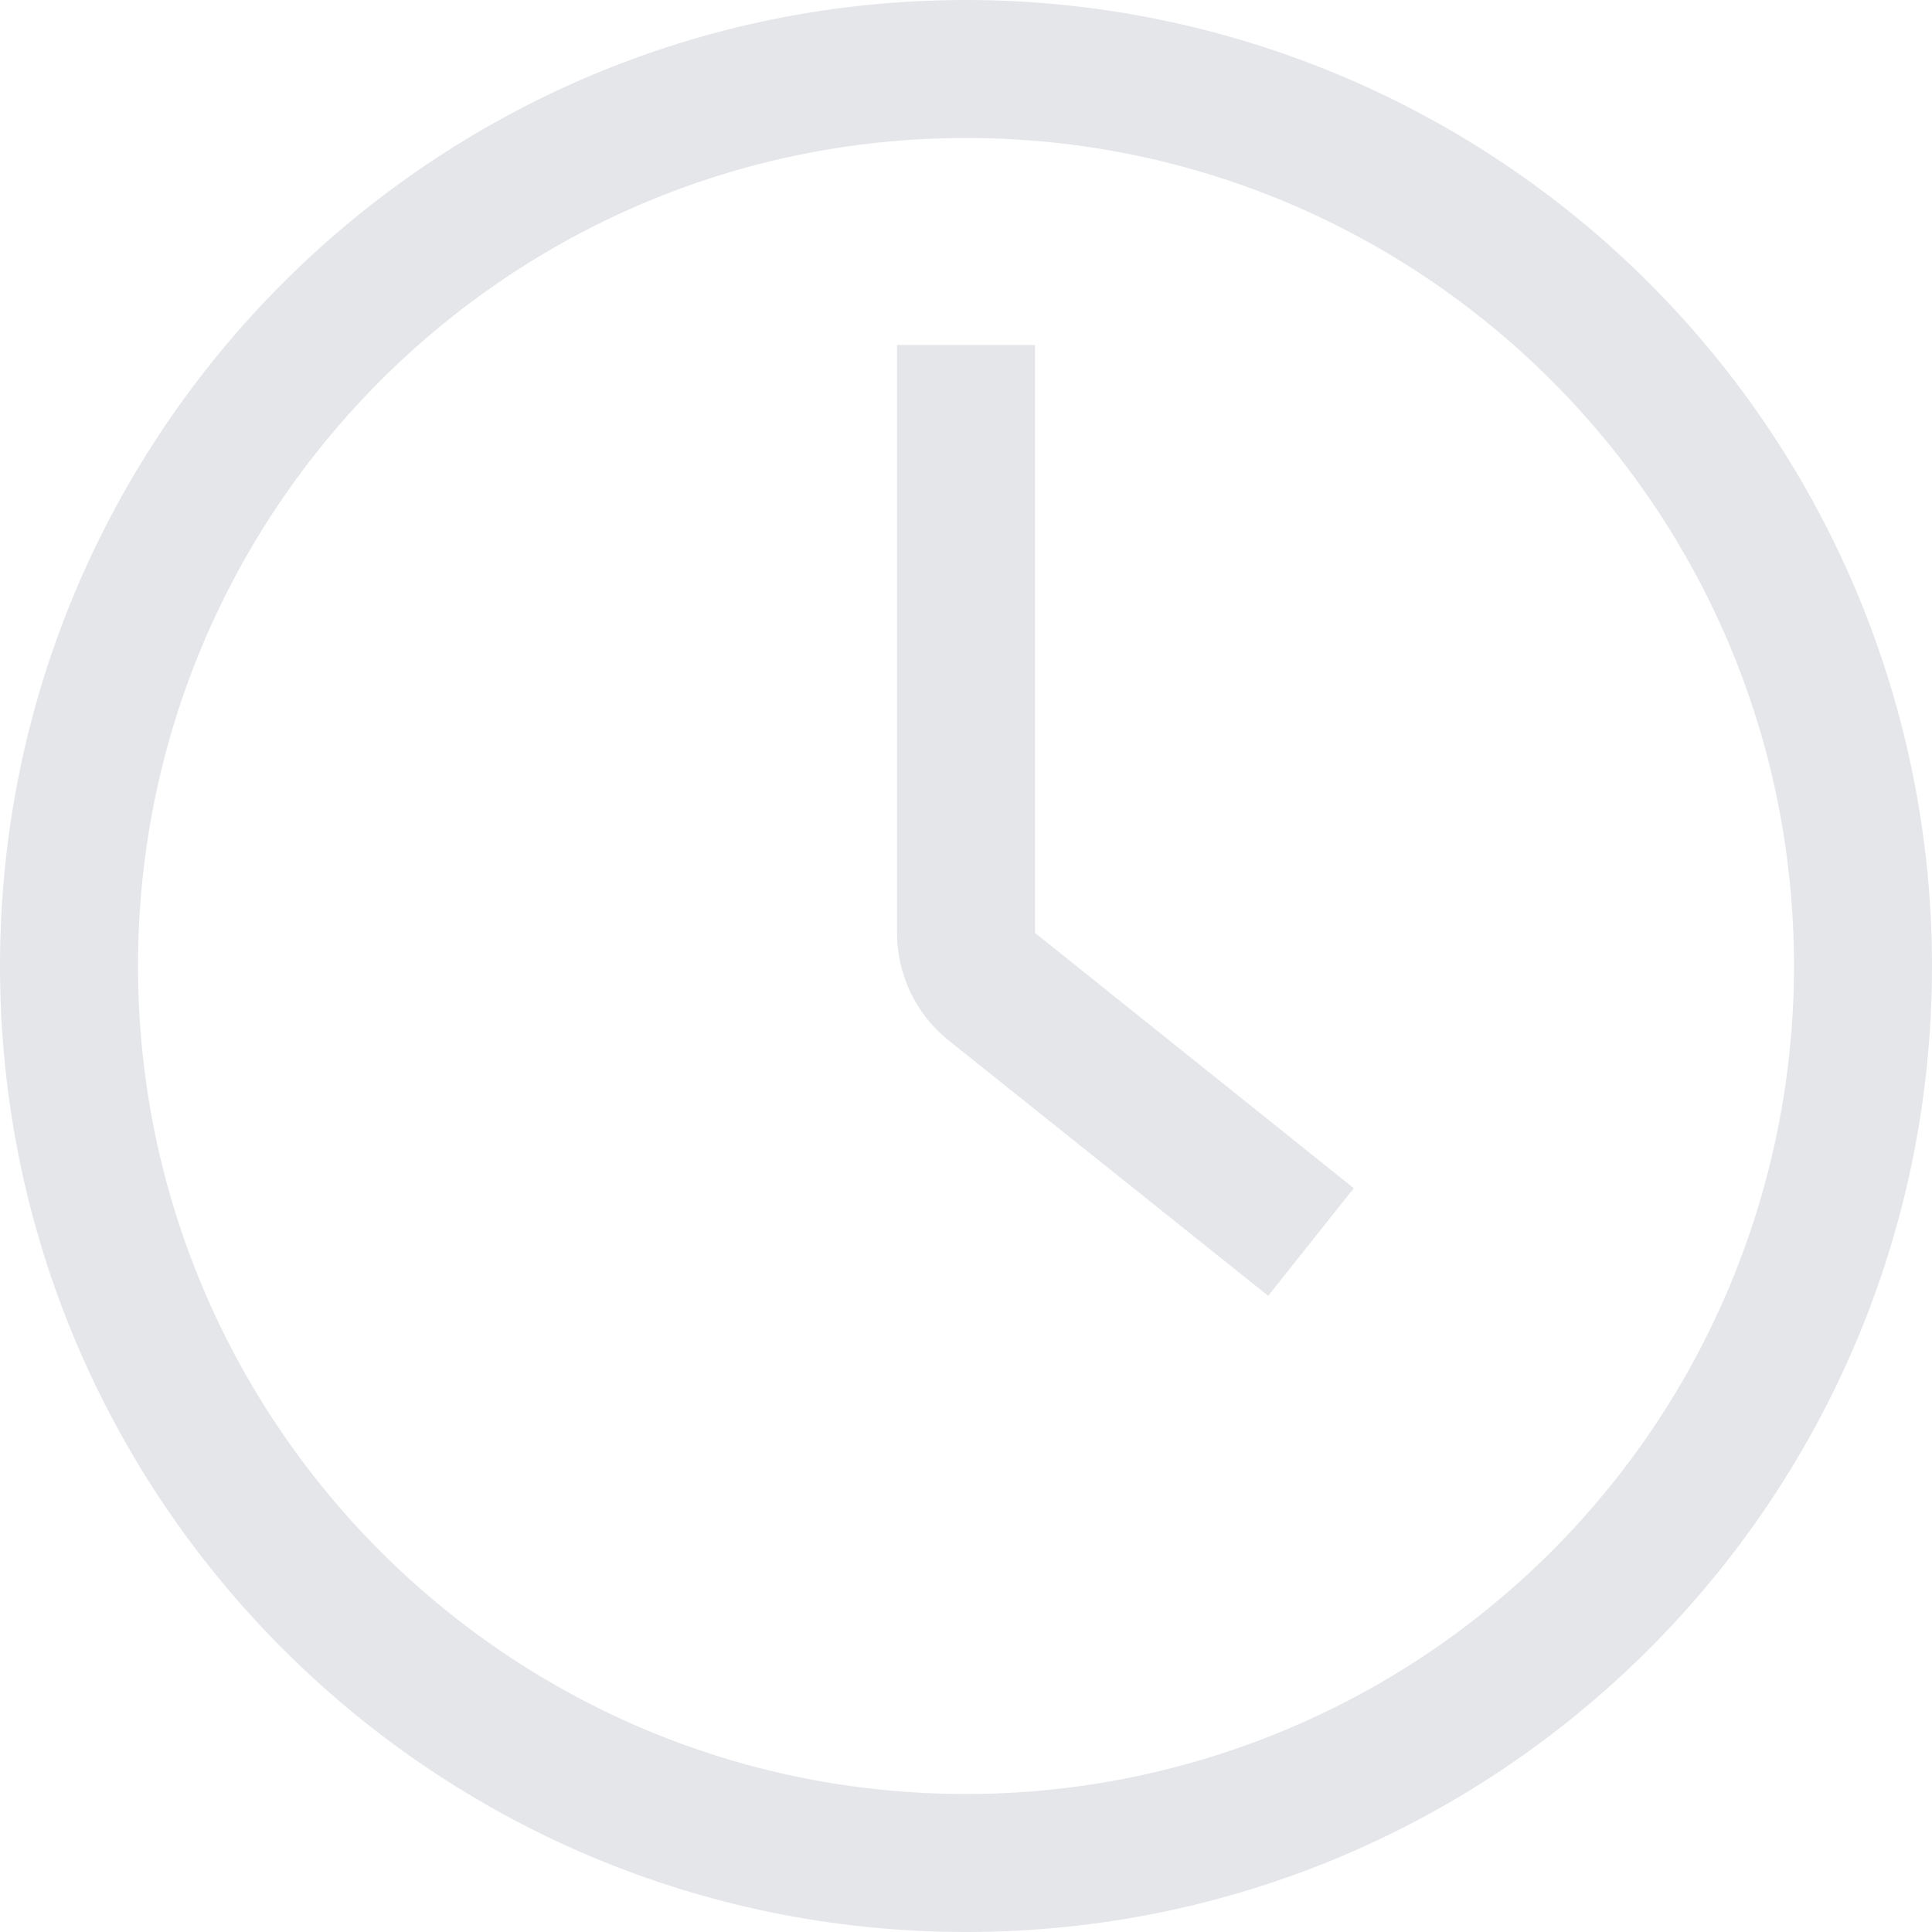
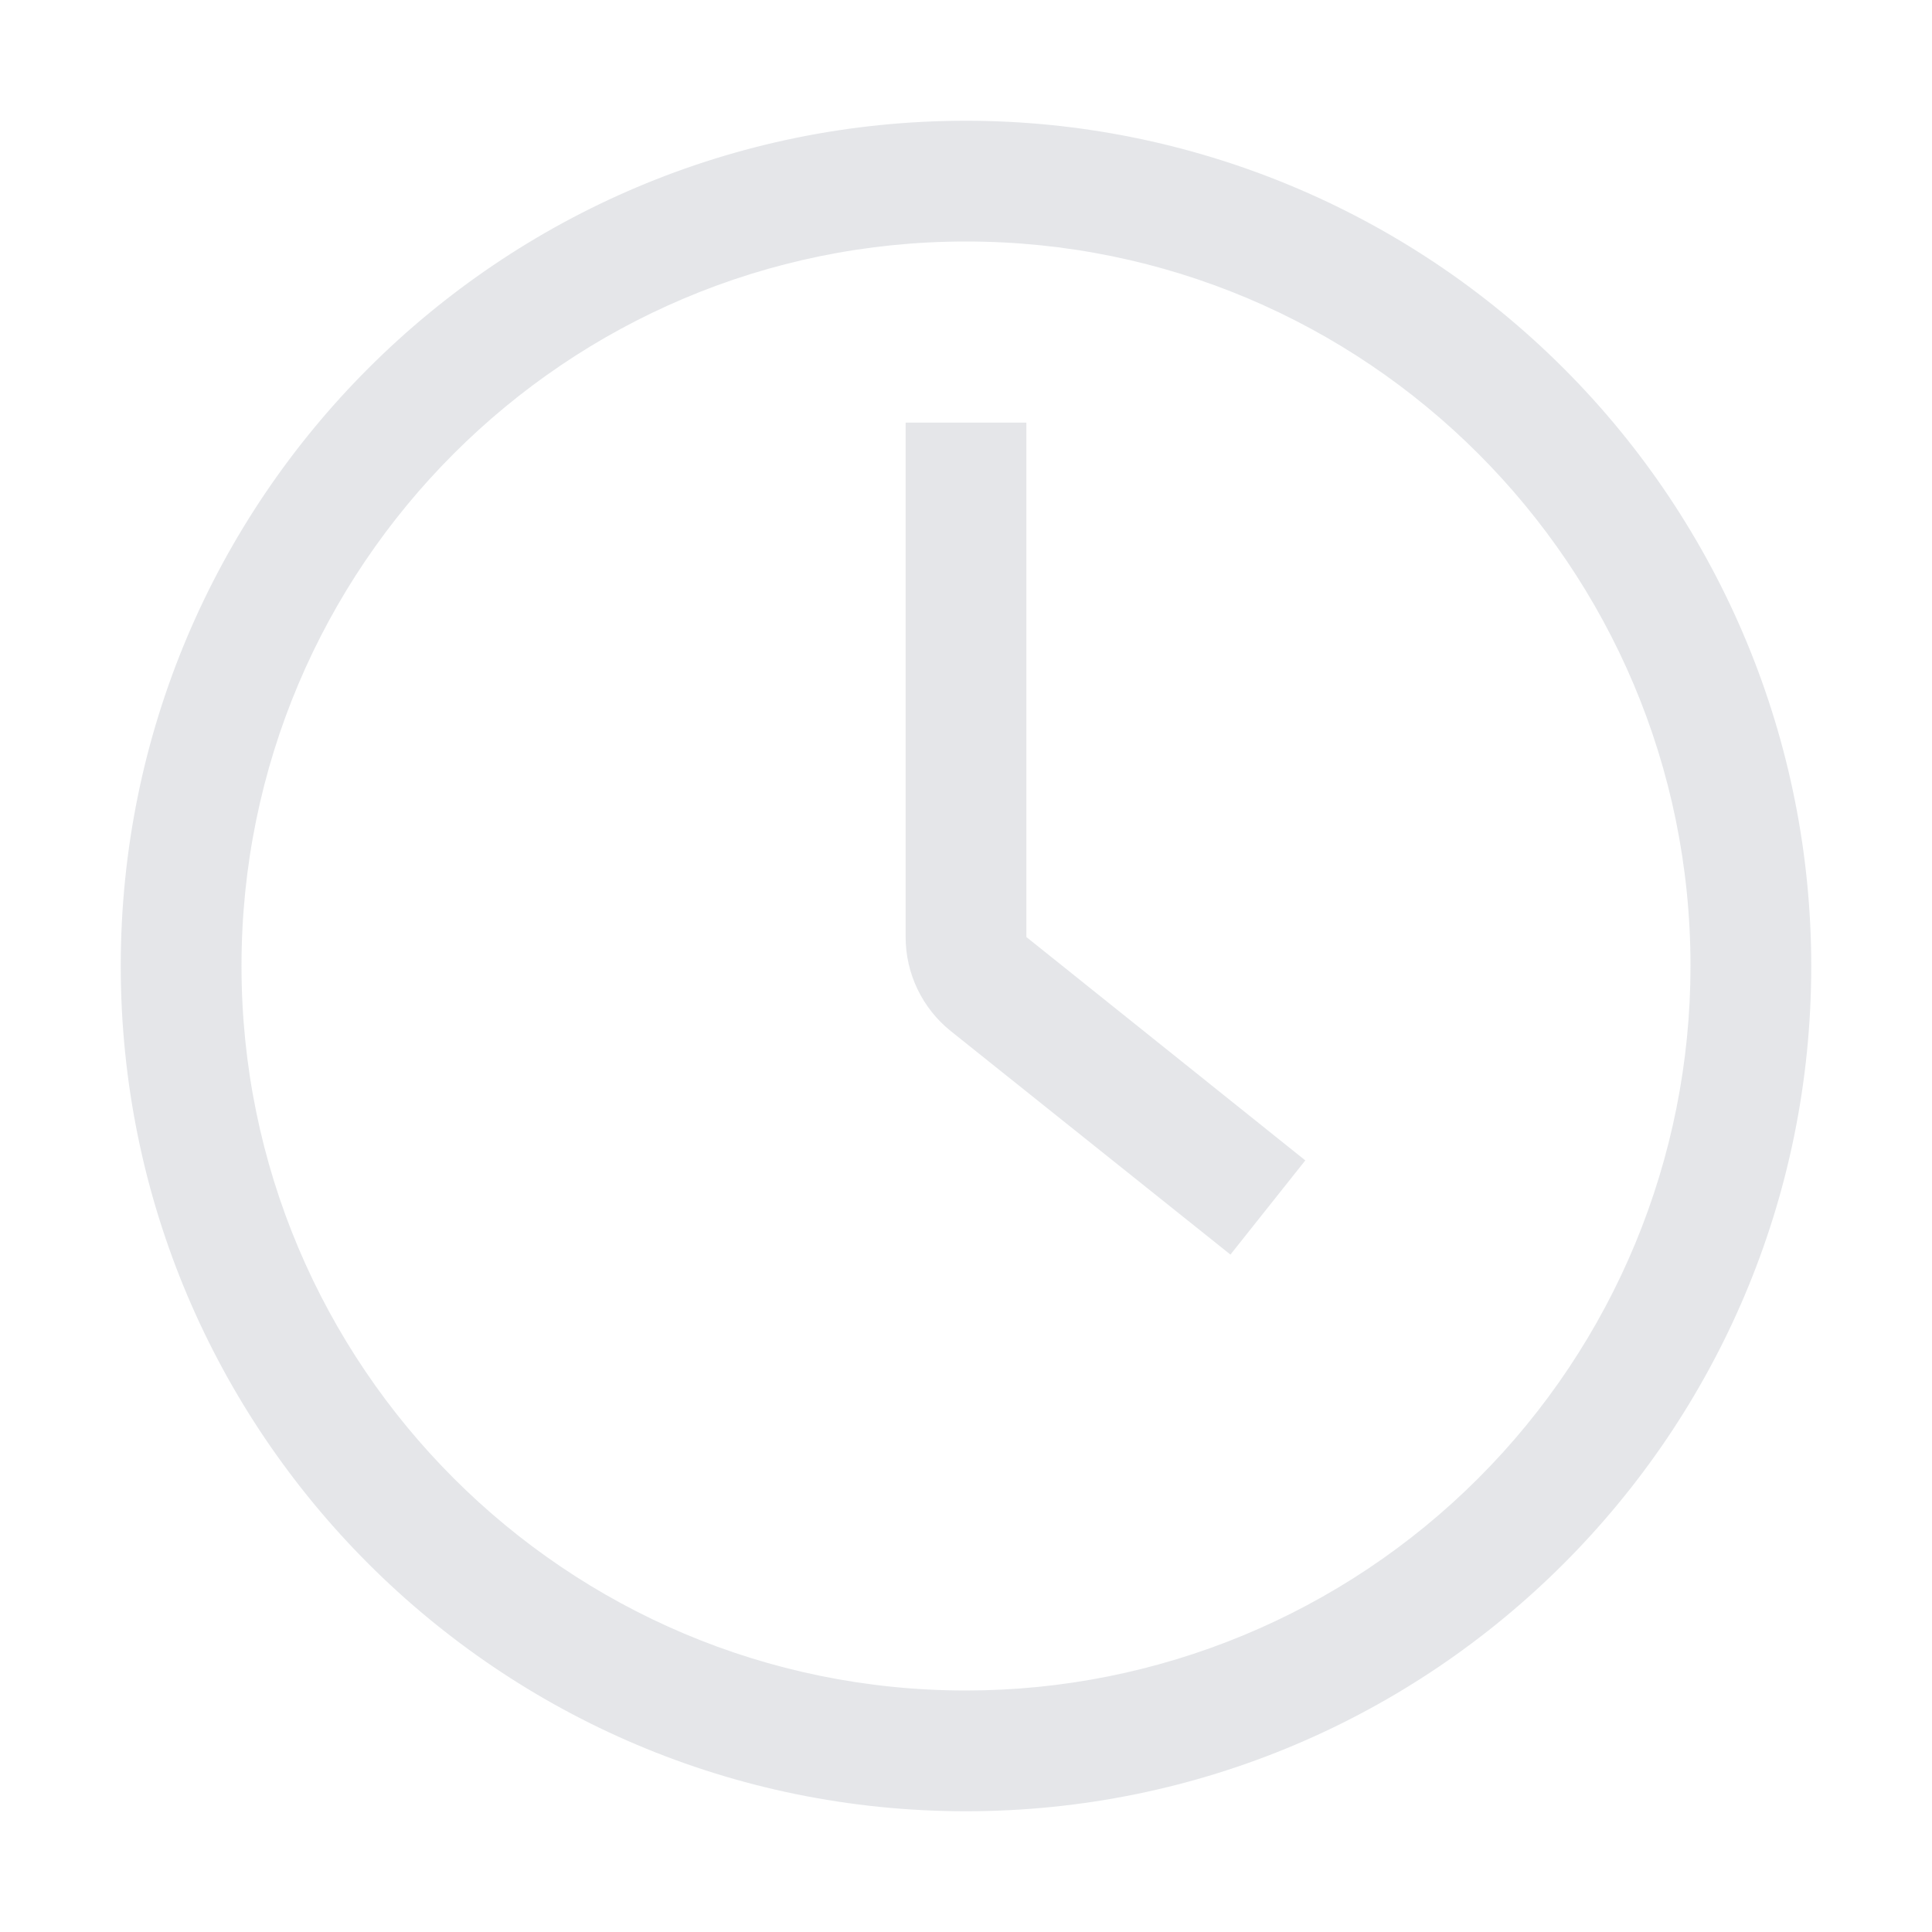
- <svg xmlns="http://www.w3.org/2000/svg" width="28px" height="28px" viewBox="0 0 28 28" version="1.1">
+ <svg xmlns="http://www.w3.org/2000/svg" width="32px" height="32px" viewBox="0 0 32 32" version="1.1">
  <defs>
    <filter id="filter-1">
-       <feColorMatrix in="SourceGraphic" type="matrix" values="0 0 0 0 0.78 0 0 0 0 0.792 0 0 0 0 0.816 0 0 0 1 0" />
+       <feColorMatrix in="SourceGraphic" type="matrix" values="0 0 0 0 0.779 0 0 0 0 0.794 0 0 0 0 0.817 0 0 0 1 0" />
    </filter>
  </defs>
  <g id="2.0" stroke="none" stroke-width="1" fill="none" fill-rule="evenodd">
-     <g id="切图" transform="translate(-4688, -5220)">
-       <g id="Outlined/UI/time" transform="translate(4686, 5218)" filter="url(#filter-1)">
+     <g id="切图规范" transform="translate(-1337, -4726)">
+       <g id="Outlined/UI/time" transform="translate(1337, 4726)" filter="url(#filter-1)">
        <g>
          <path d="M16,2 C19.713,2 23.274,3.475 25.899,6.101 C28.525,8.726 30,12.287 30,16 C30,23.732 23.732,30 16,30 C8.268,30 2,23.732 2,16 C2,8.268 8.268,2 16,2 Z M16,4 C9.373,4 4,9.373 4,16 C4,22.627 9.373,28 16,28 C19.183,28 22.235,26.736 24.485,24.485 C26.736,22.235 28,19.183 28,16 C28,9.373 22.627,4 16,4 Z M17,7 L17,15.52 L21.62,19.22 L20.38,20.78 L15.75,17.08 C15.276,16.701 15,16.127 15,15.52 L15,15.52 L15,7 L17,7 Z" id="Style" fill="#252C32" />
        </g>
      </g>
    </g>
  </g>
</svg>
